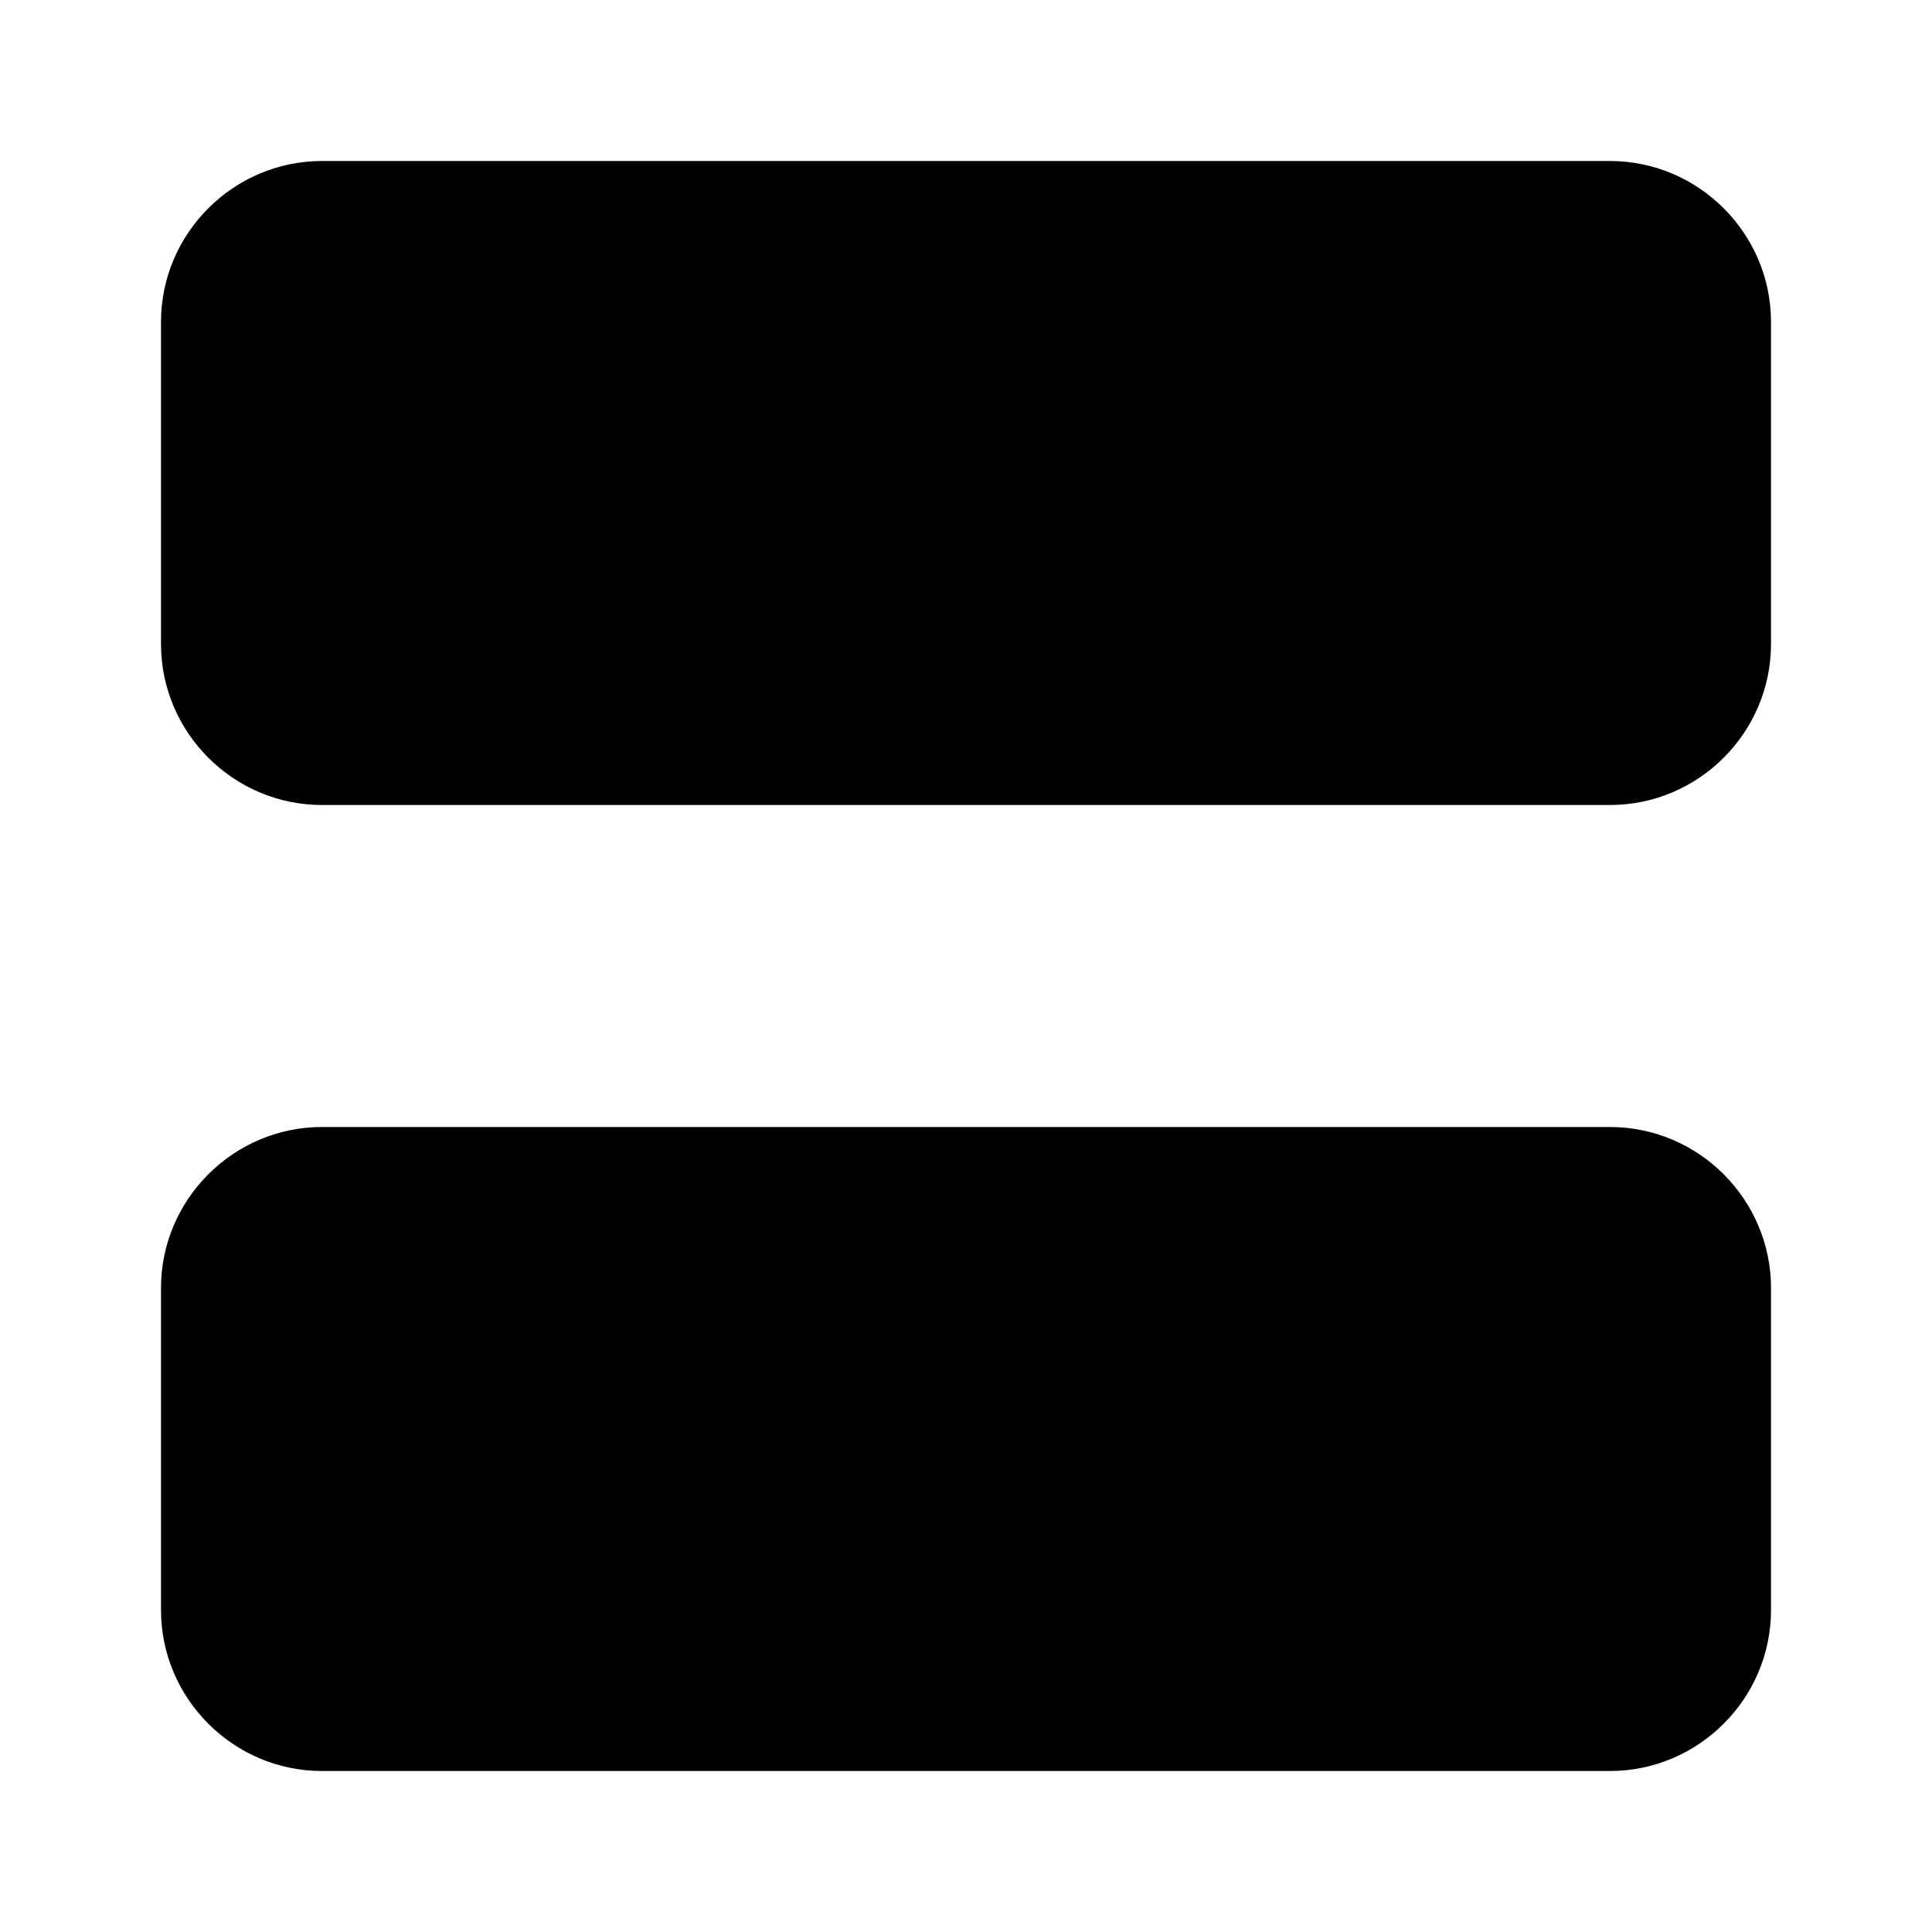
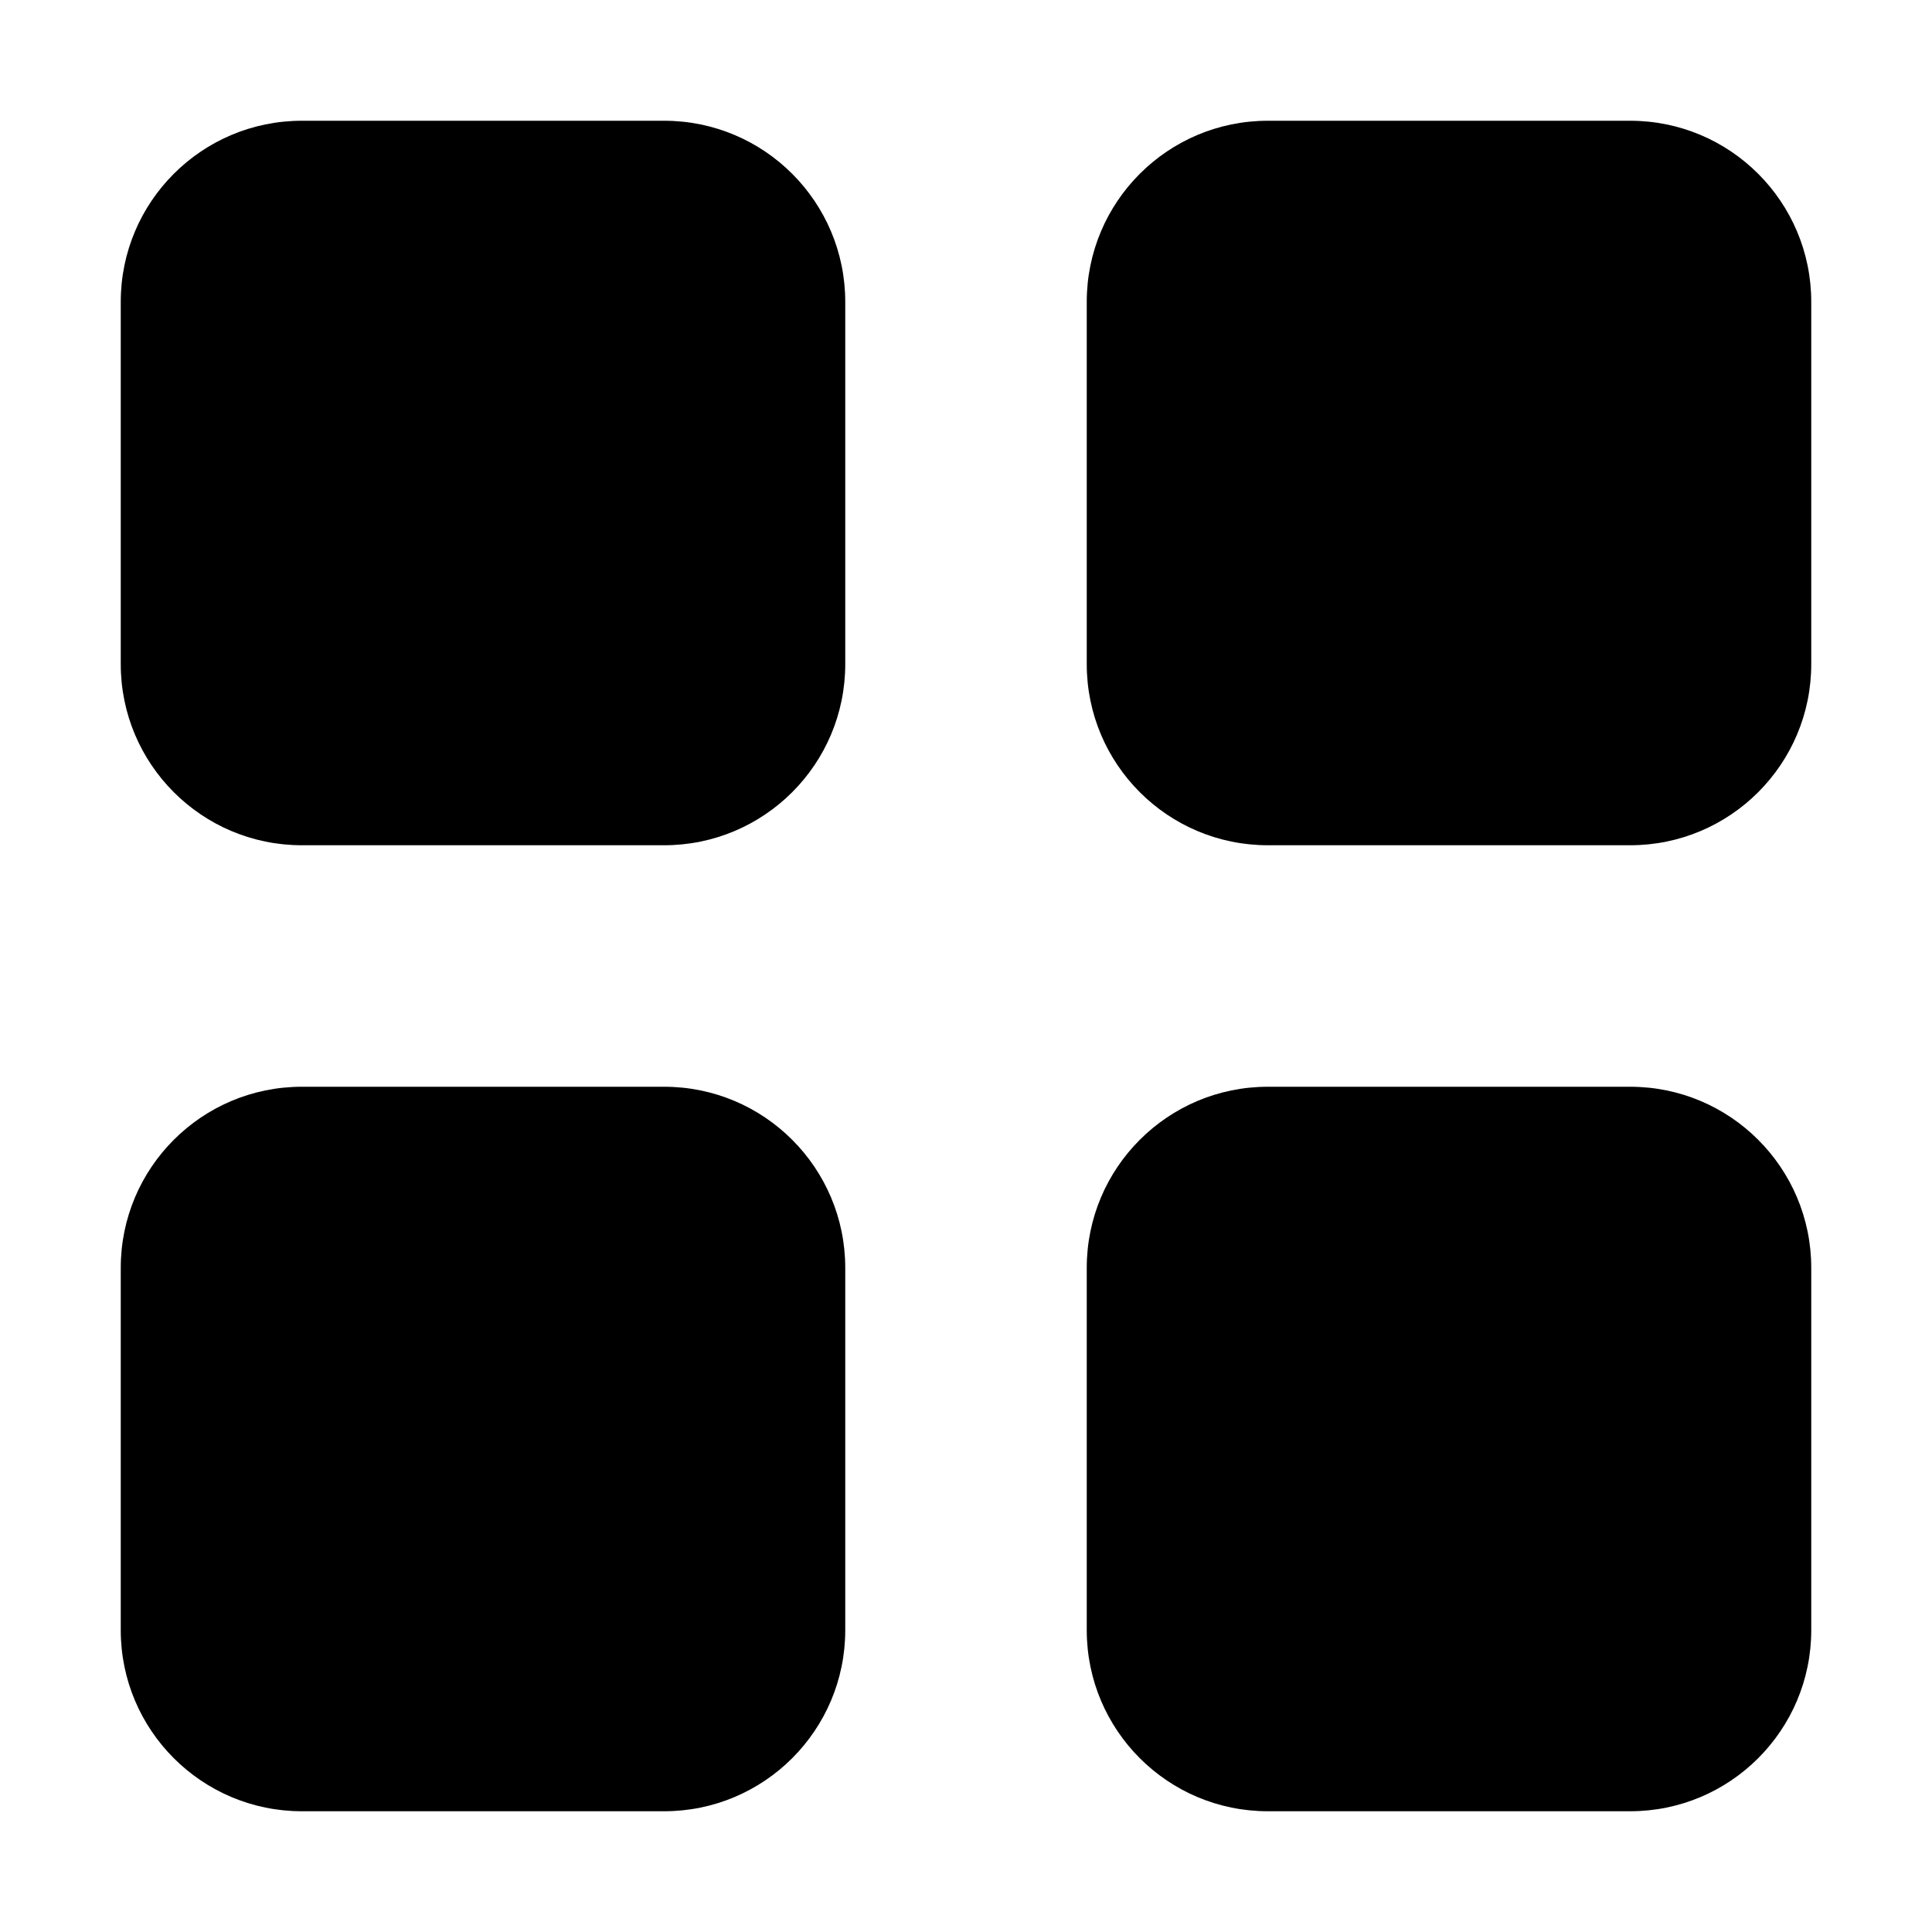
- <svg xmlns="http://www.w3.org/2000/svg" style="enable-background:new 0 0 24 24;" version="1.1" viewBox="0 0 24 24" xml:space="preserve">
-   <g id="info" />
-   <g id="icons">
-     <g id="list">
-       <path d="M20,2H4C2.9,2,2,2.9,2,4v4c0,1.1,0.9,2,2,2h16c1.1,0,2-0.9,2-2V4C22,2.9,21.1,2,20,2z" />
-       <path d="M20,14H4c-1.1,0-2,0.9-2,2v4c0,1.1,0.9,2,2,2h16c1.1,0,2-0.9,2-2v-4C22,14.9,21.1,14,20,14z" />
-     </g>
-   </g>
+ <svg xmlns="http://www.w3.org/2000/svg" class="bi bi-grid-fill" fill="currentColor" height="16" viewBox="0 0 16 16" width="16">
+   <path d="M1 2.5A1.5 1.5 0 0 1 2.5 1h3A1.5 1.5 0 0 1 7 2.5v3A1.5 1.5 0 0 1 5.5 7h-3A1.5 1.5 0 0 1 1 5.5v-3zm8 0A1.5 1.5 0 0 1 10.5 1h3A1.5 1.5 0 0 1 15 2.5v3A1.5 1.5 0 0 1 13.5 7h-3A1.5 1.5 0 0 1 9 5.5v-3zm-8 8A1.5 1.5 0 0 1 2.5 9h3A1.5 1.5 0 0 1 7 10.5v3A1.5 1.5 0 0 1 5.5 15h-3A1.5 1.5 0 0 1 1 13.5v-3zm8 0A1.5 1.5 0 0 1 10.5 9h3a1.5 1.5 0 0 1 1.5 1.5v3a1.5 1.5 0 0 1-1.5 1.5h-3A1.5 1.5 0 0 1 9 13.5v-3z" />
</svg>
